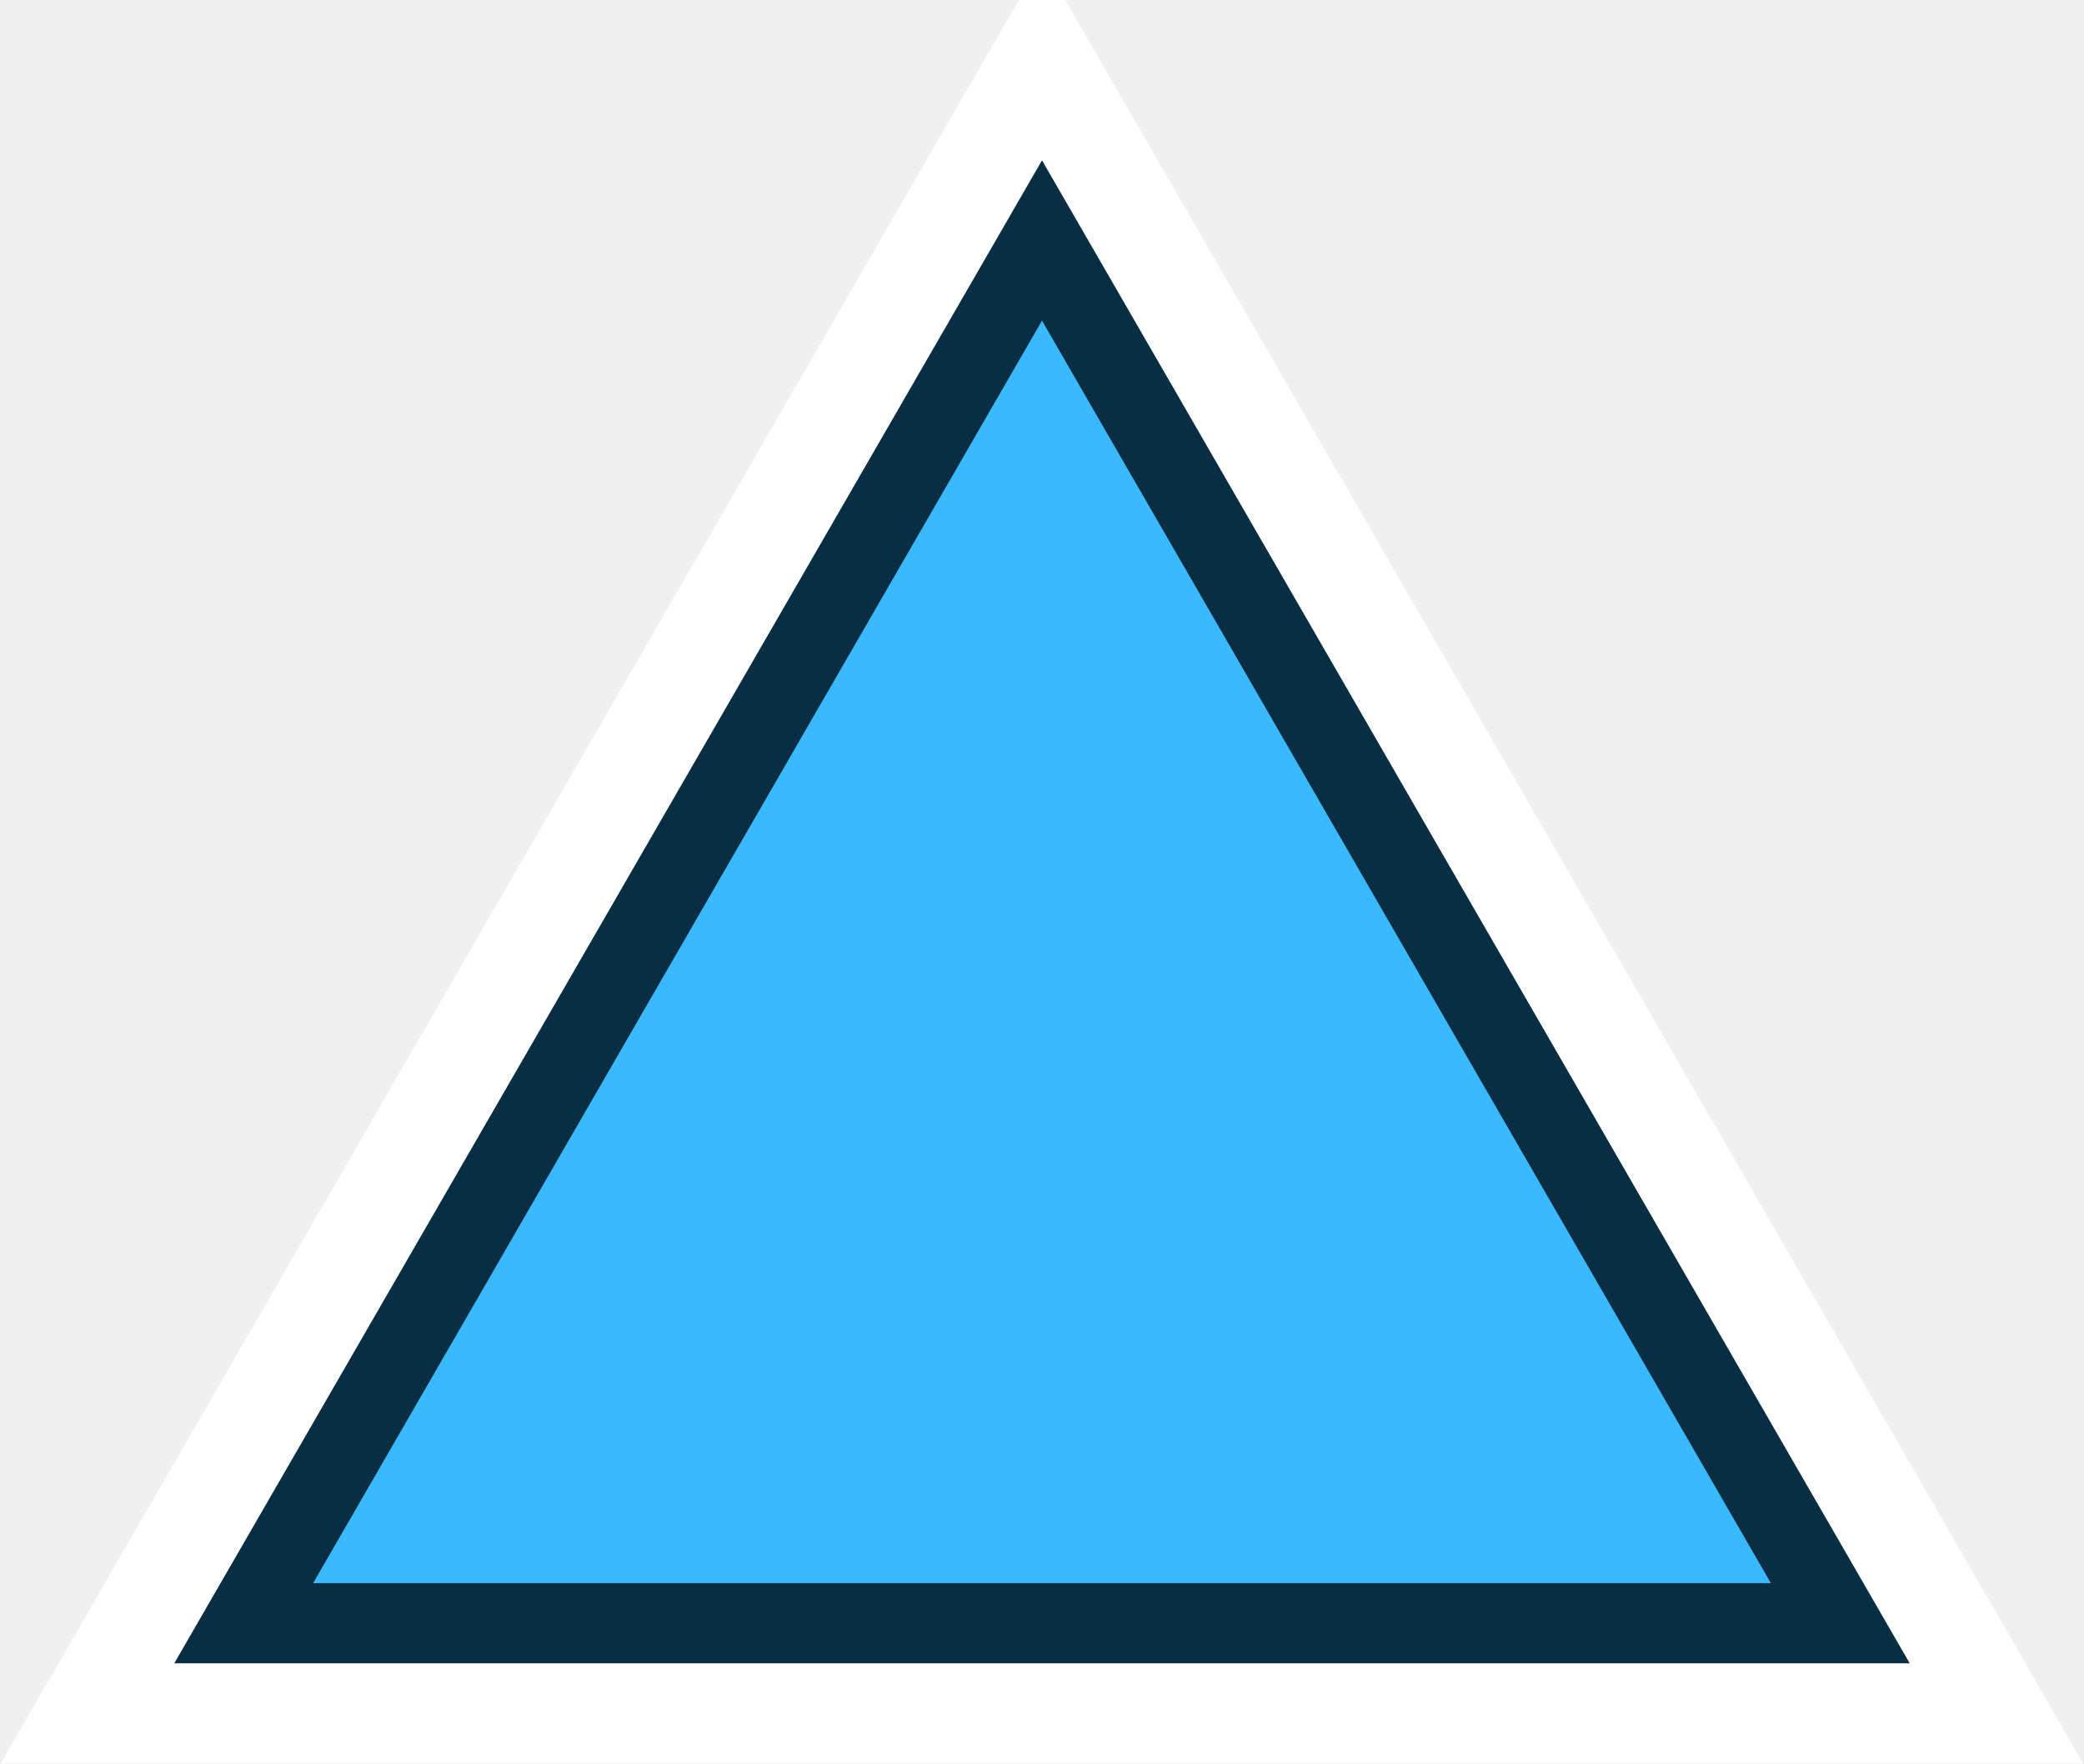
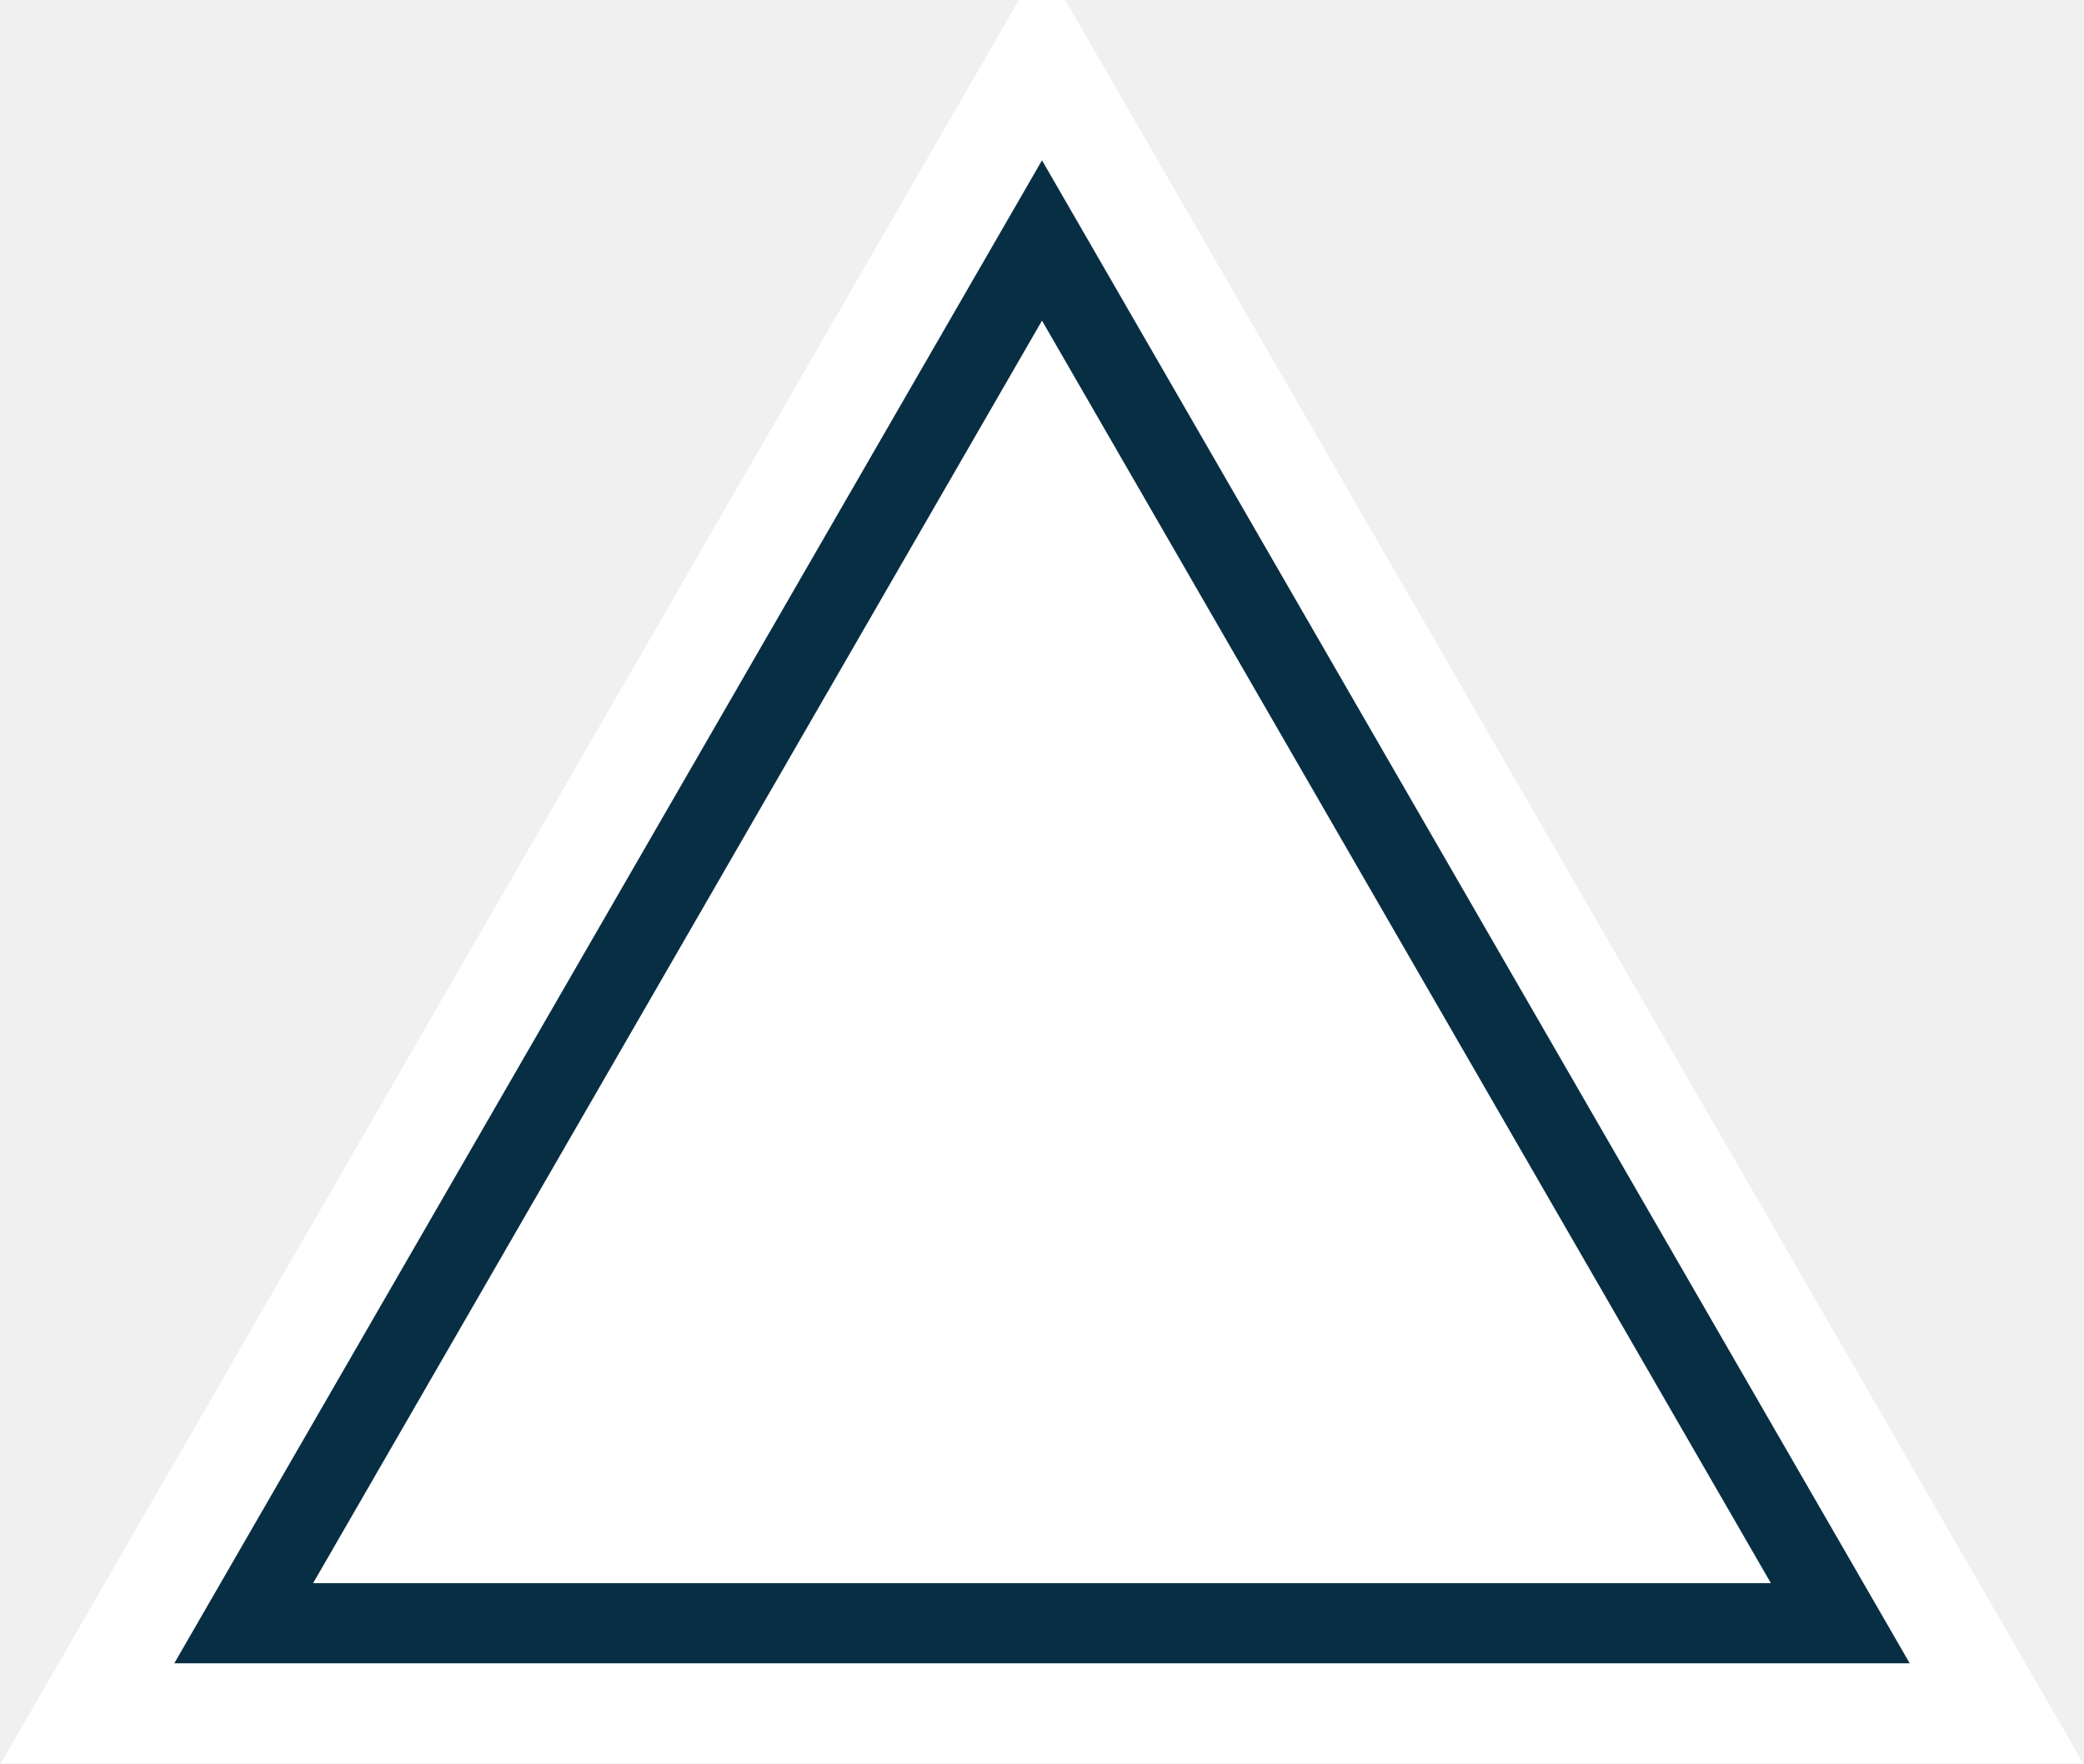
<svg xmlns="http://www.w3.org/2000/svg" width="52" height="44" viewBox="0 0 52 44" fill="none">
-   <path d="M3.483 42L26 3L48.517 42H3.483Z" fill="#3BB9FF" stroke="white" stroke-width="4" />
-   <path d="M6.081 40.5L26 6L45.919 40.5H6.081Z" fill="#3BB9FF" stroke="#082E44" stroke-width="2" />
+   <path d="M3.483 42L26 3L48.517 42H3.483Z" fill="white" stroke="white" stroke-width="4" />
+   <path d="M6.081 40.5L26 6L45.919 40.5H6.081Z" fill="white" stroke="#082E44" stroke-width="2" />
</svg>
